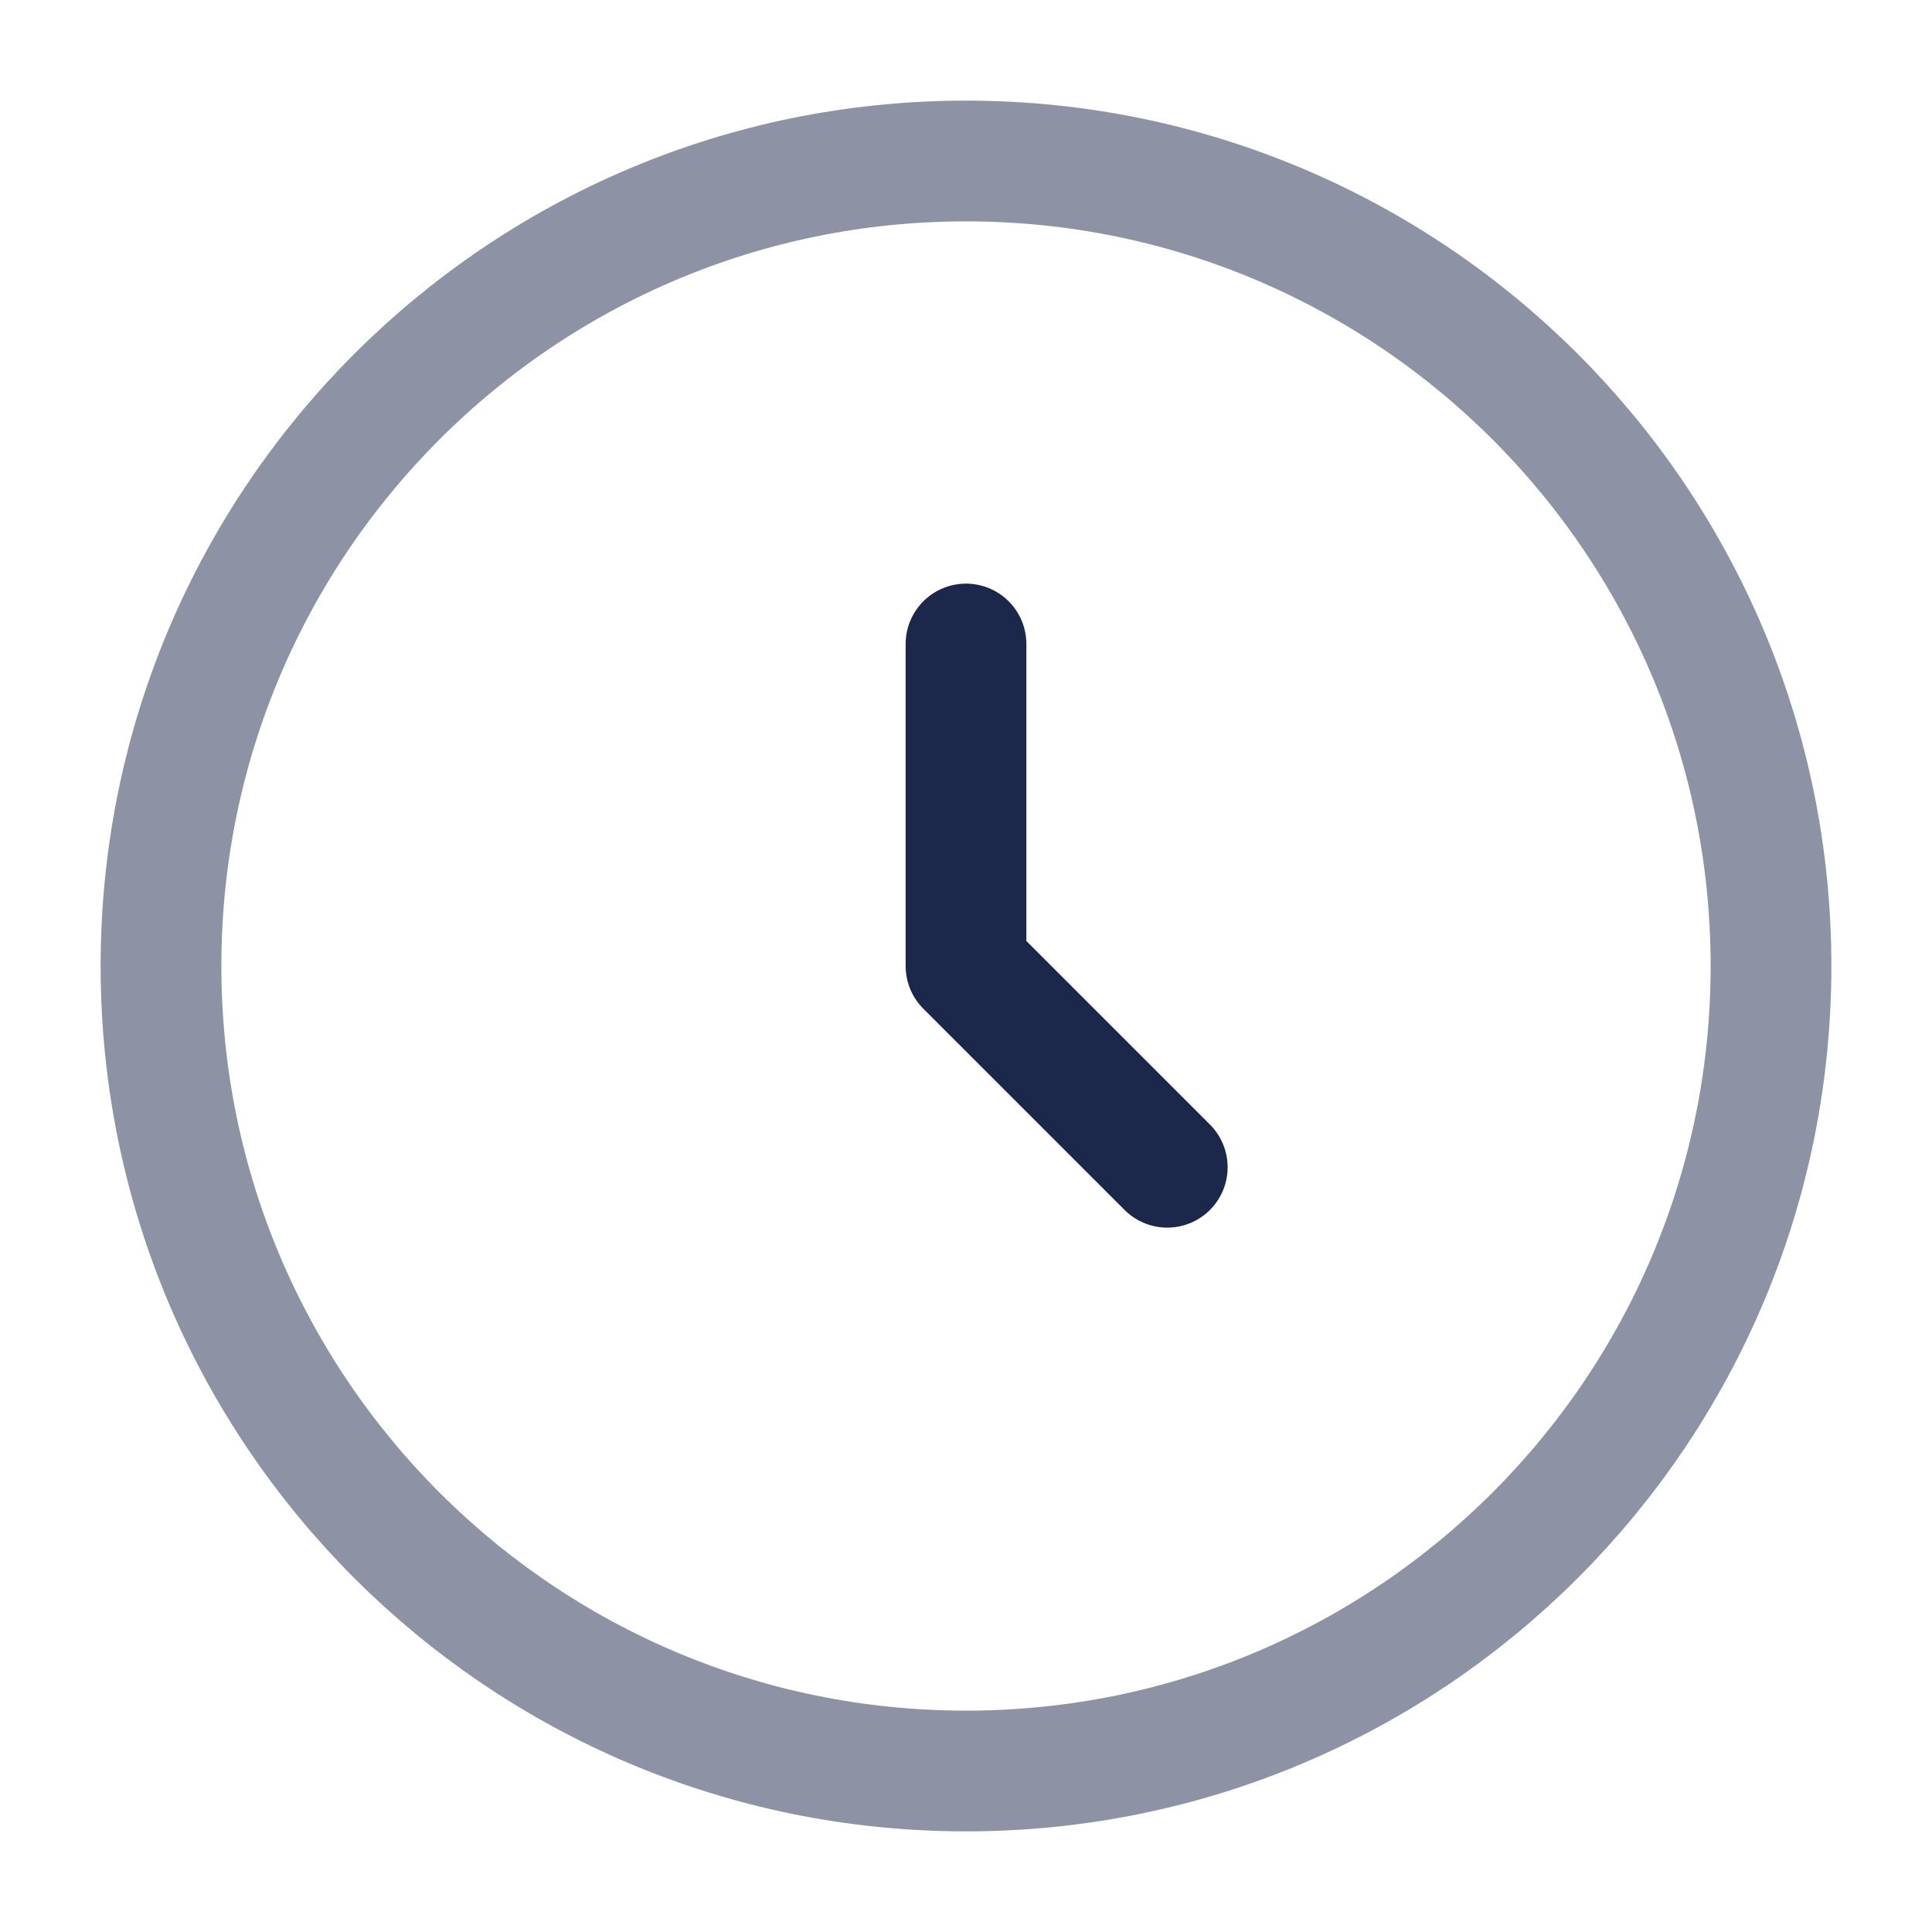
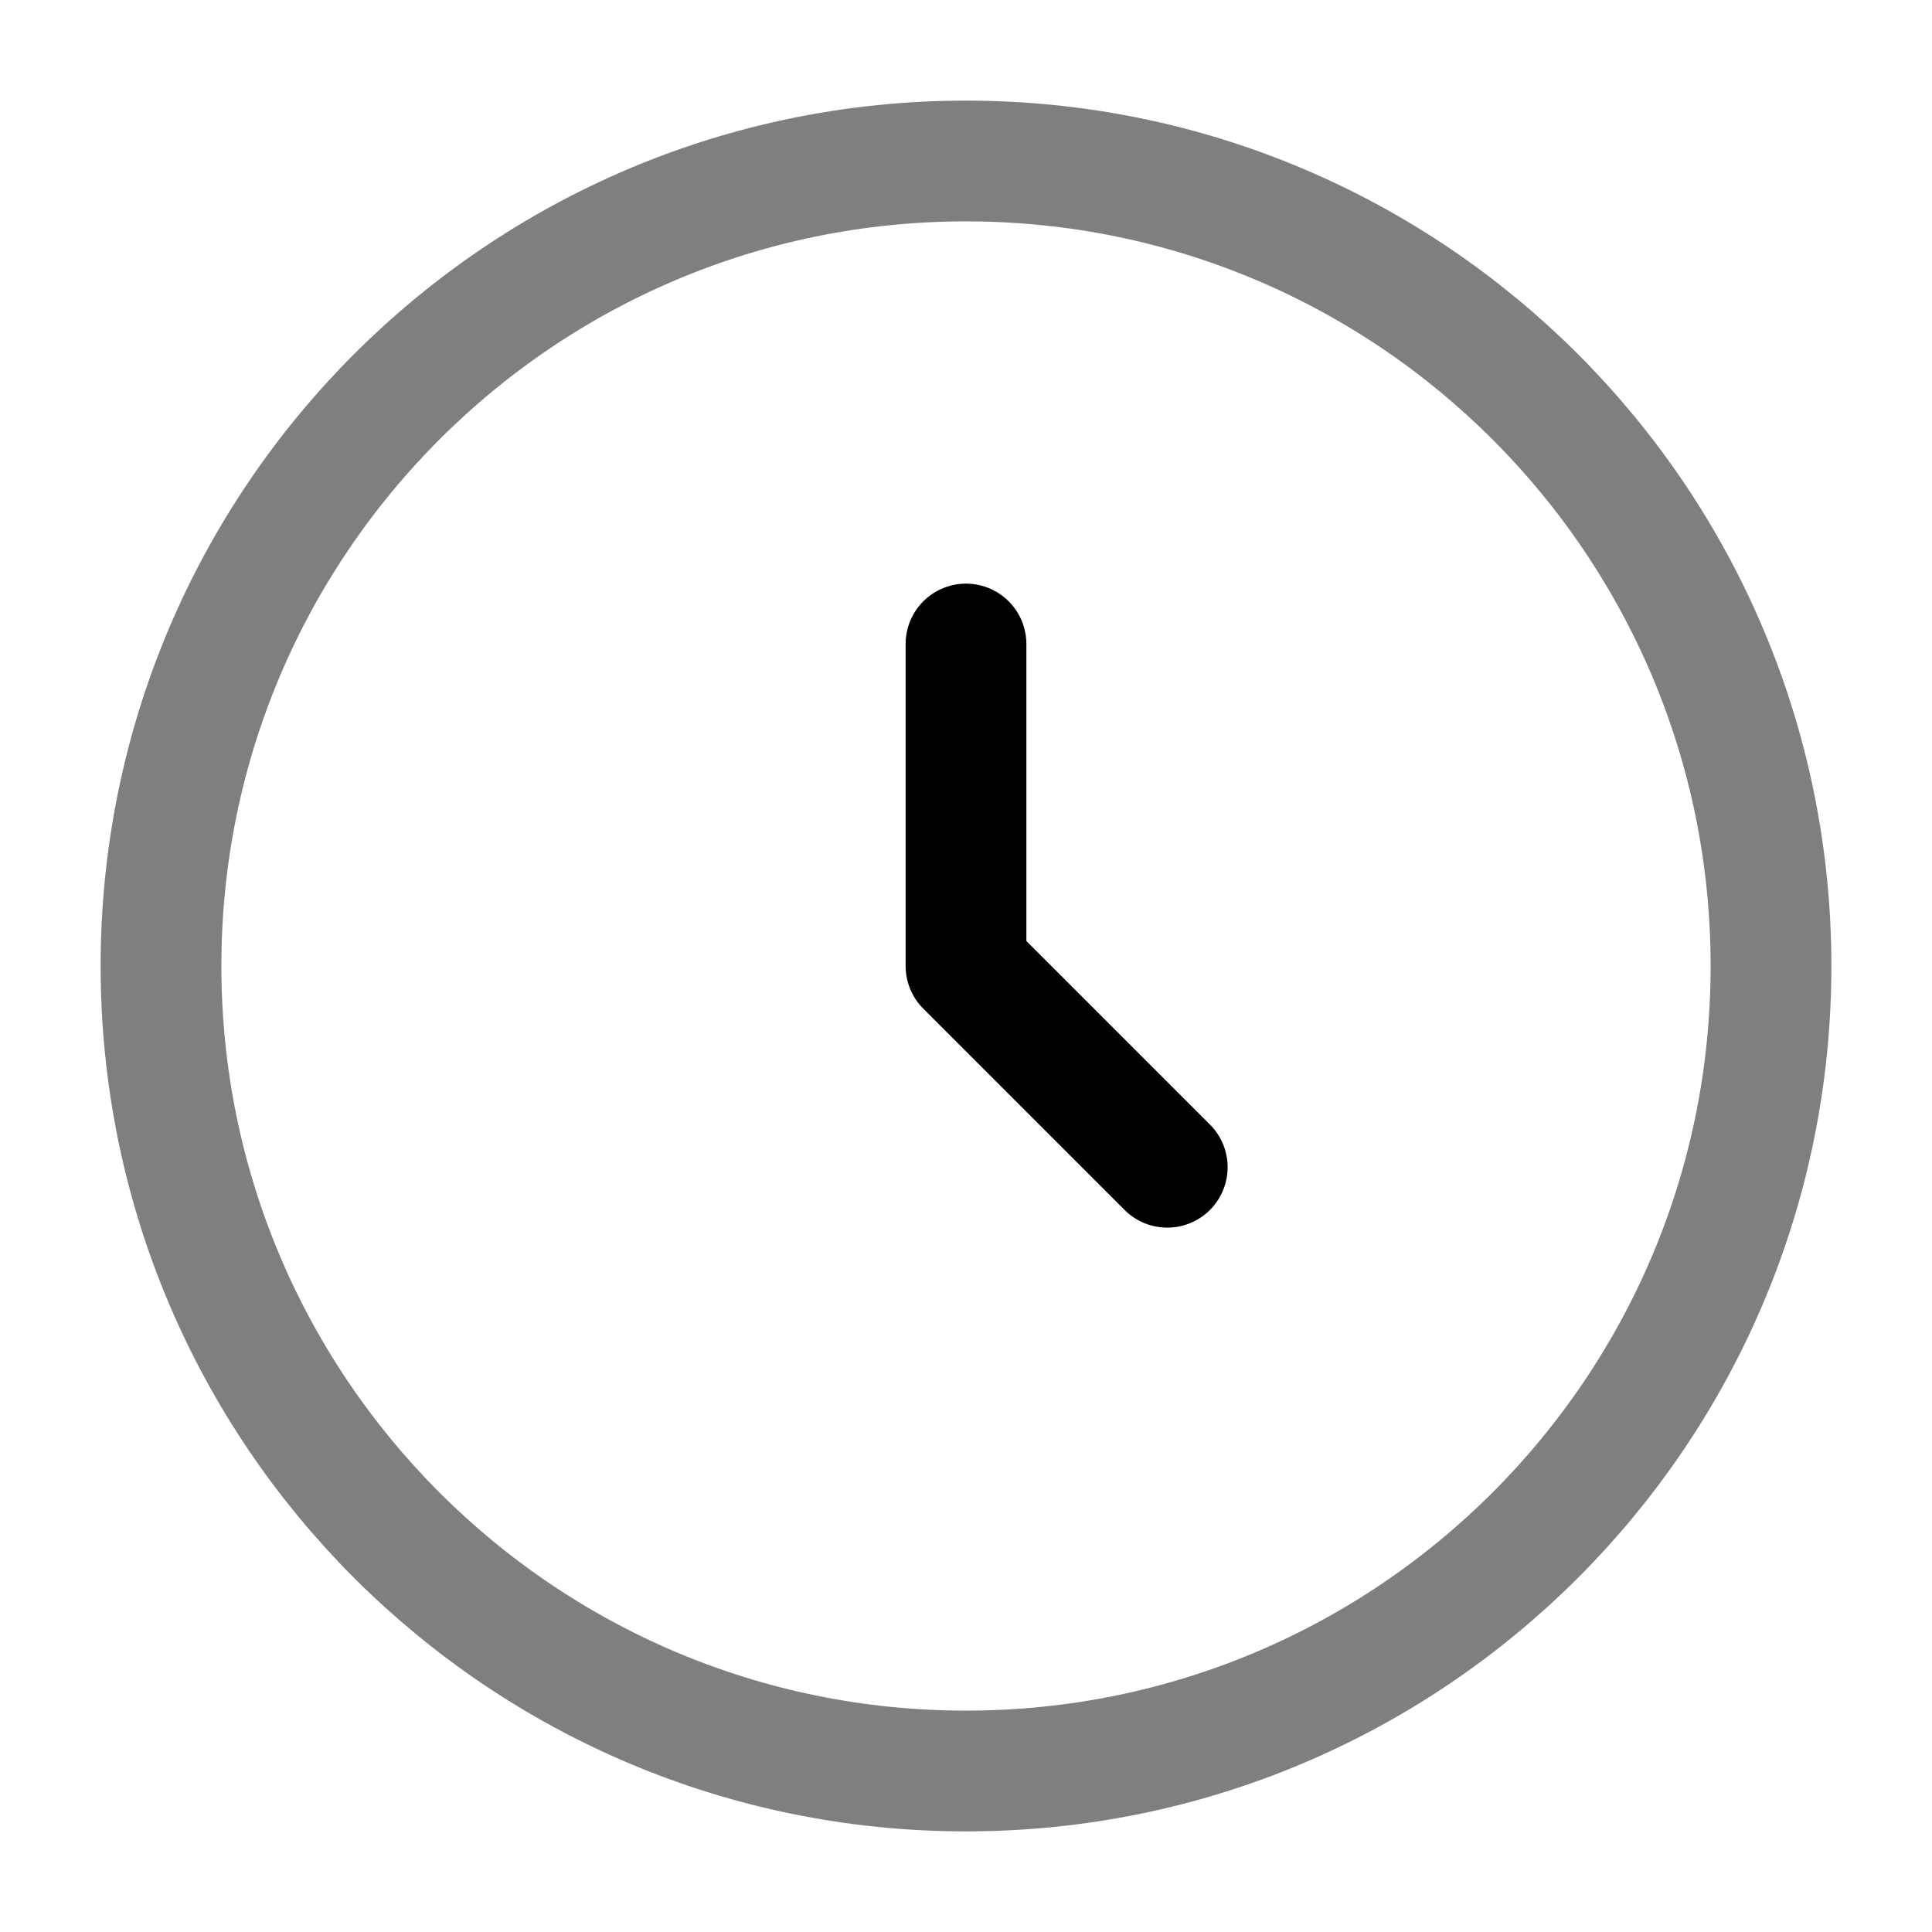
<svg xmlns="http://www.w3.org/2000/svg" width="800px" height="800px" viewBox="0 0 24 24" fill="none">
-   <circle opacity="0.5" cx="12" cy="12" r="10" stroke="#1C274C" stroke-width="1.5" />
-   <path d="M12 8V12L14.5 14.5" stroke="#1C274C" stroke-width="1.5" stroke-linecap="round" stroke-linejoin="round" />
+   <circle opacity="0.5" cx="12" cy="12" r="10" stroke="currentColor" stroke-width="1.5" />
+   <path d="M12 8V12L14.5 14.5" stroke="currentColor" stroke-width="1.5" stroke-linecap="round" stroke-linejoin="round" />
</svg>
